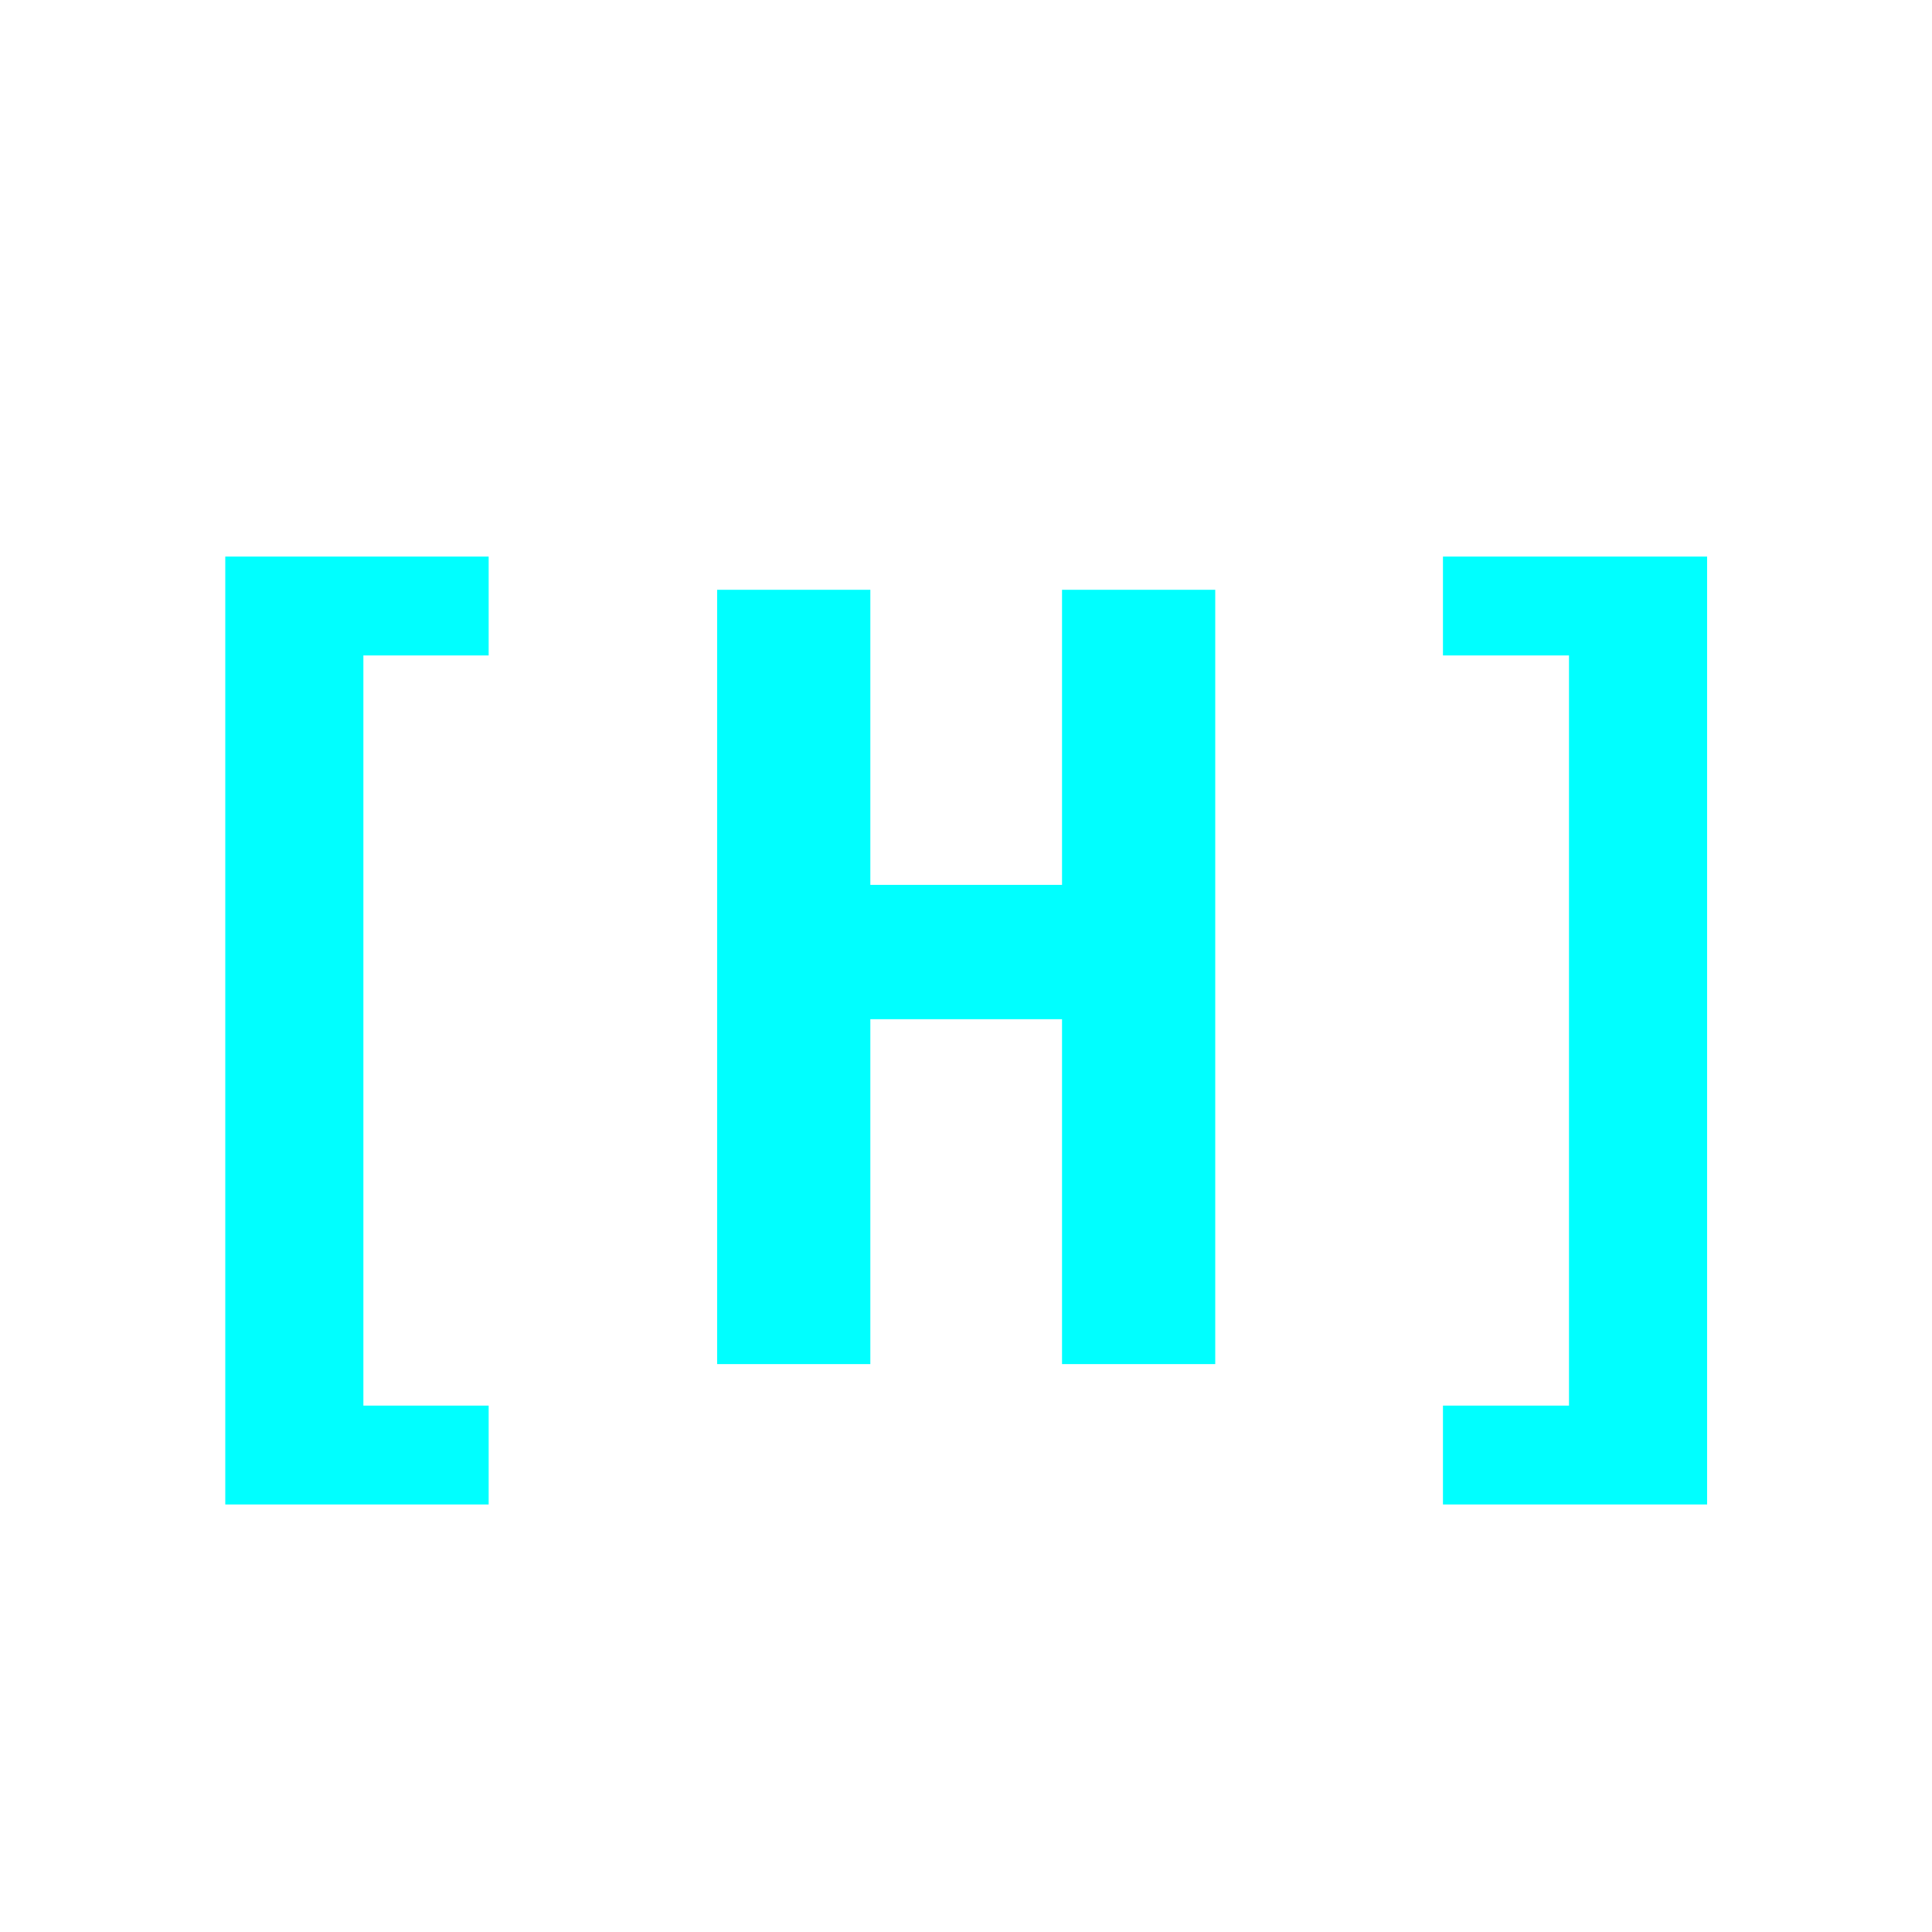
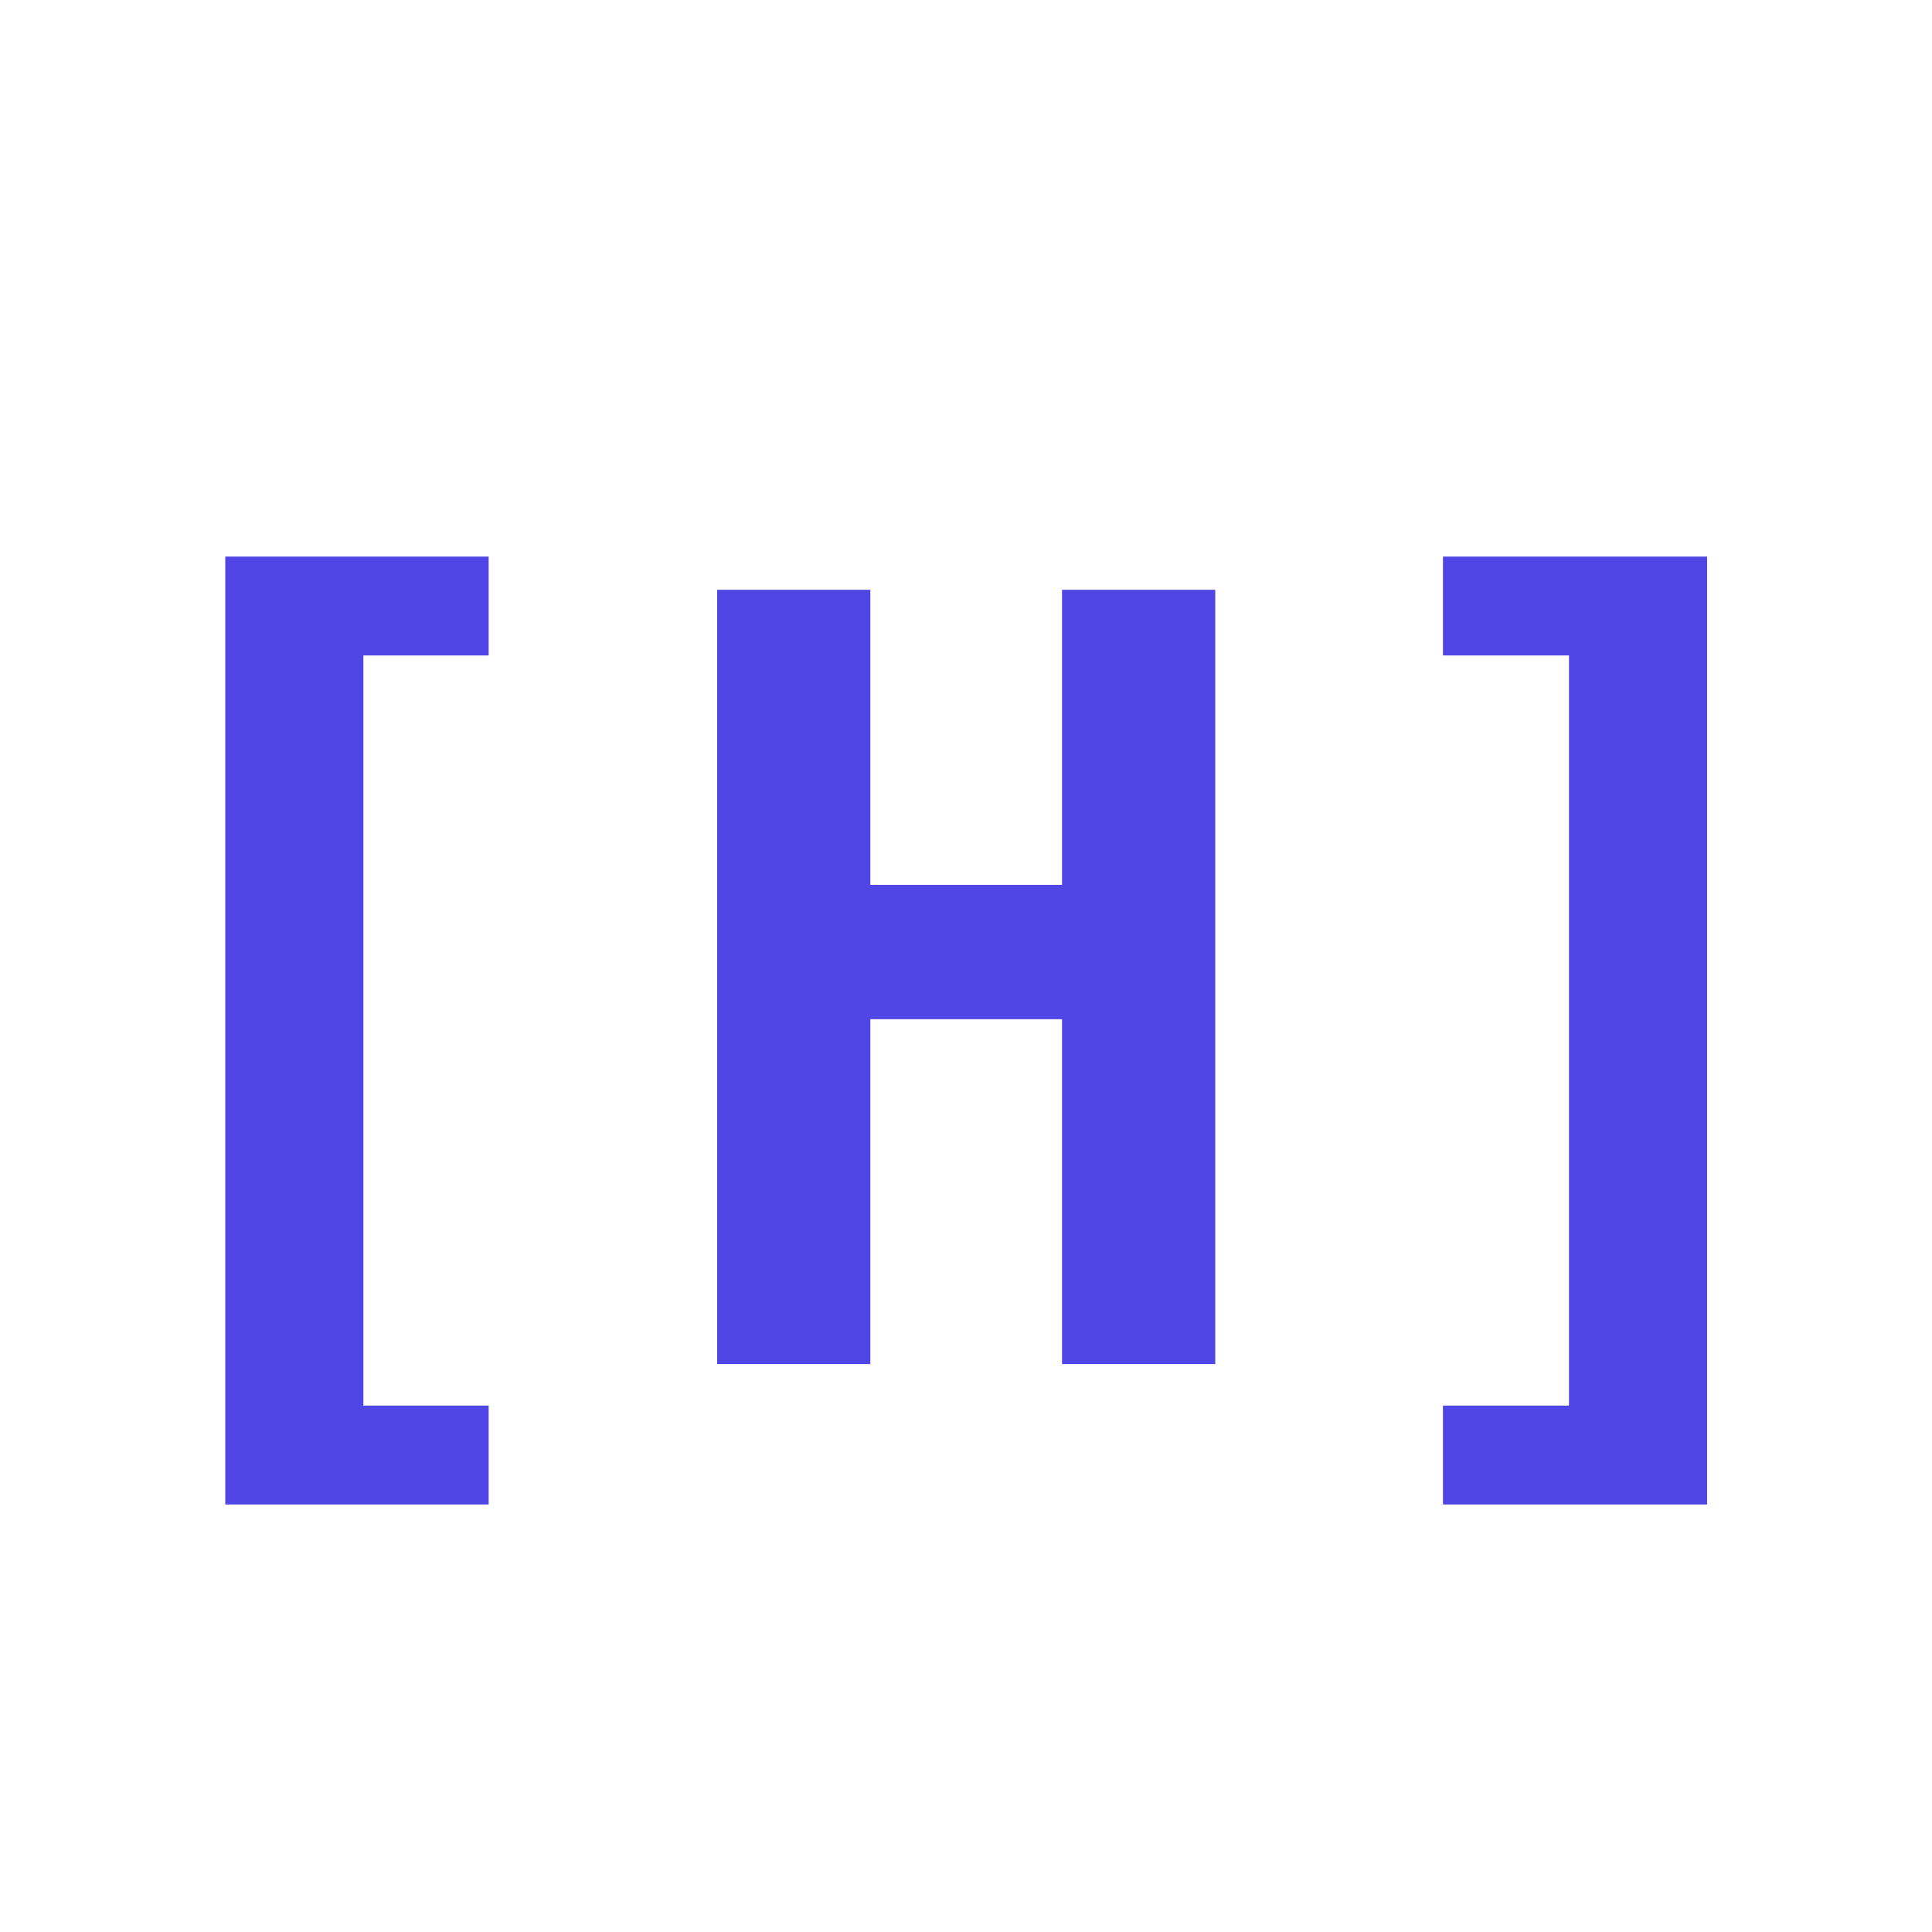
<svg xmlns="http://www.w3.org/2000/svg" width="40" height="40" viewBox="0 0 40 40" fill="none">
-   <text x="50%" y="55%" dominant-baseline="middle" text-anchor="middle" font-family="monospace" font-weight="bold" font-size="22" fill="#00FFFF">[H]</text>
+   <text x="50%" y="55%" dominant-baseline="middle" text-anchor="middle" font-family="monospace" font-weight="bold" font-size="22" fill="#4F46E5">[H]</text>
</svg>
